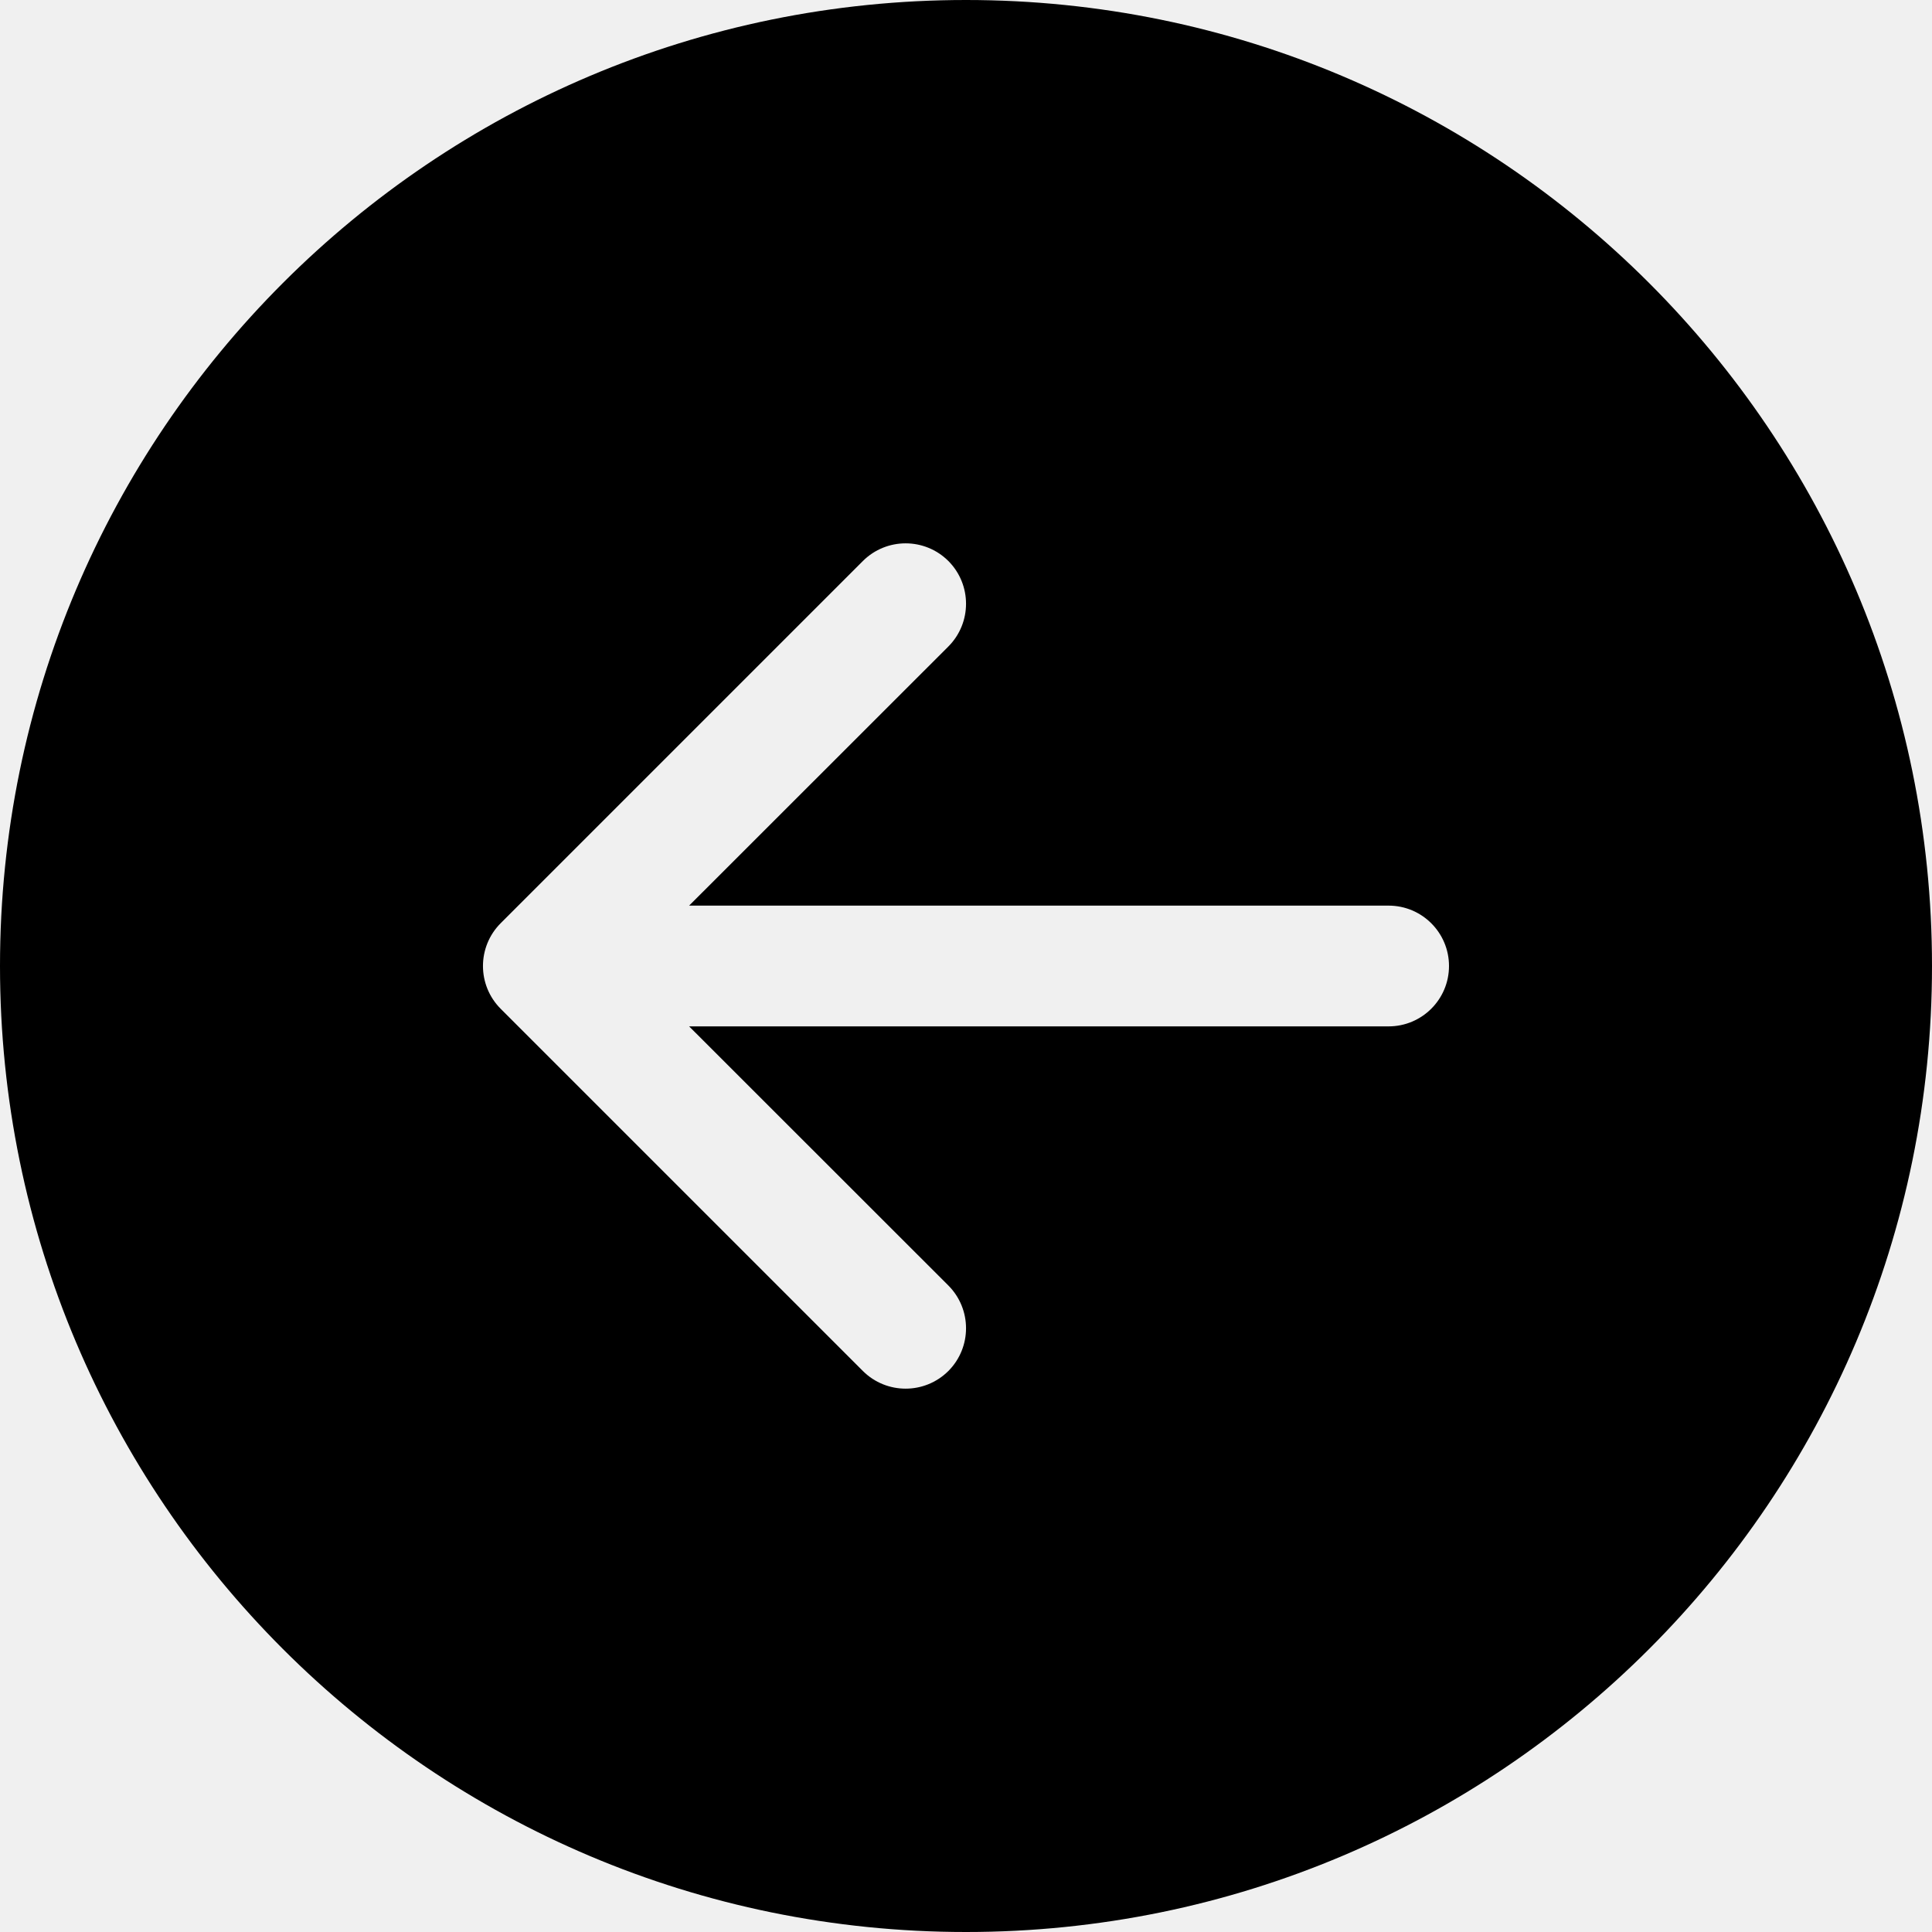
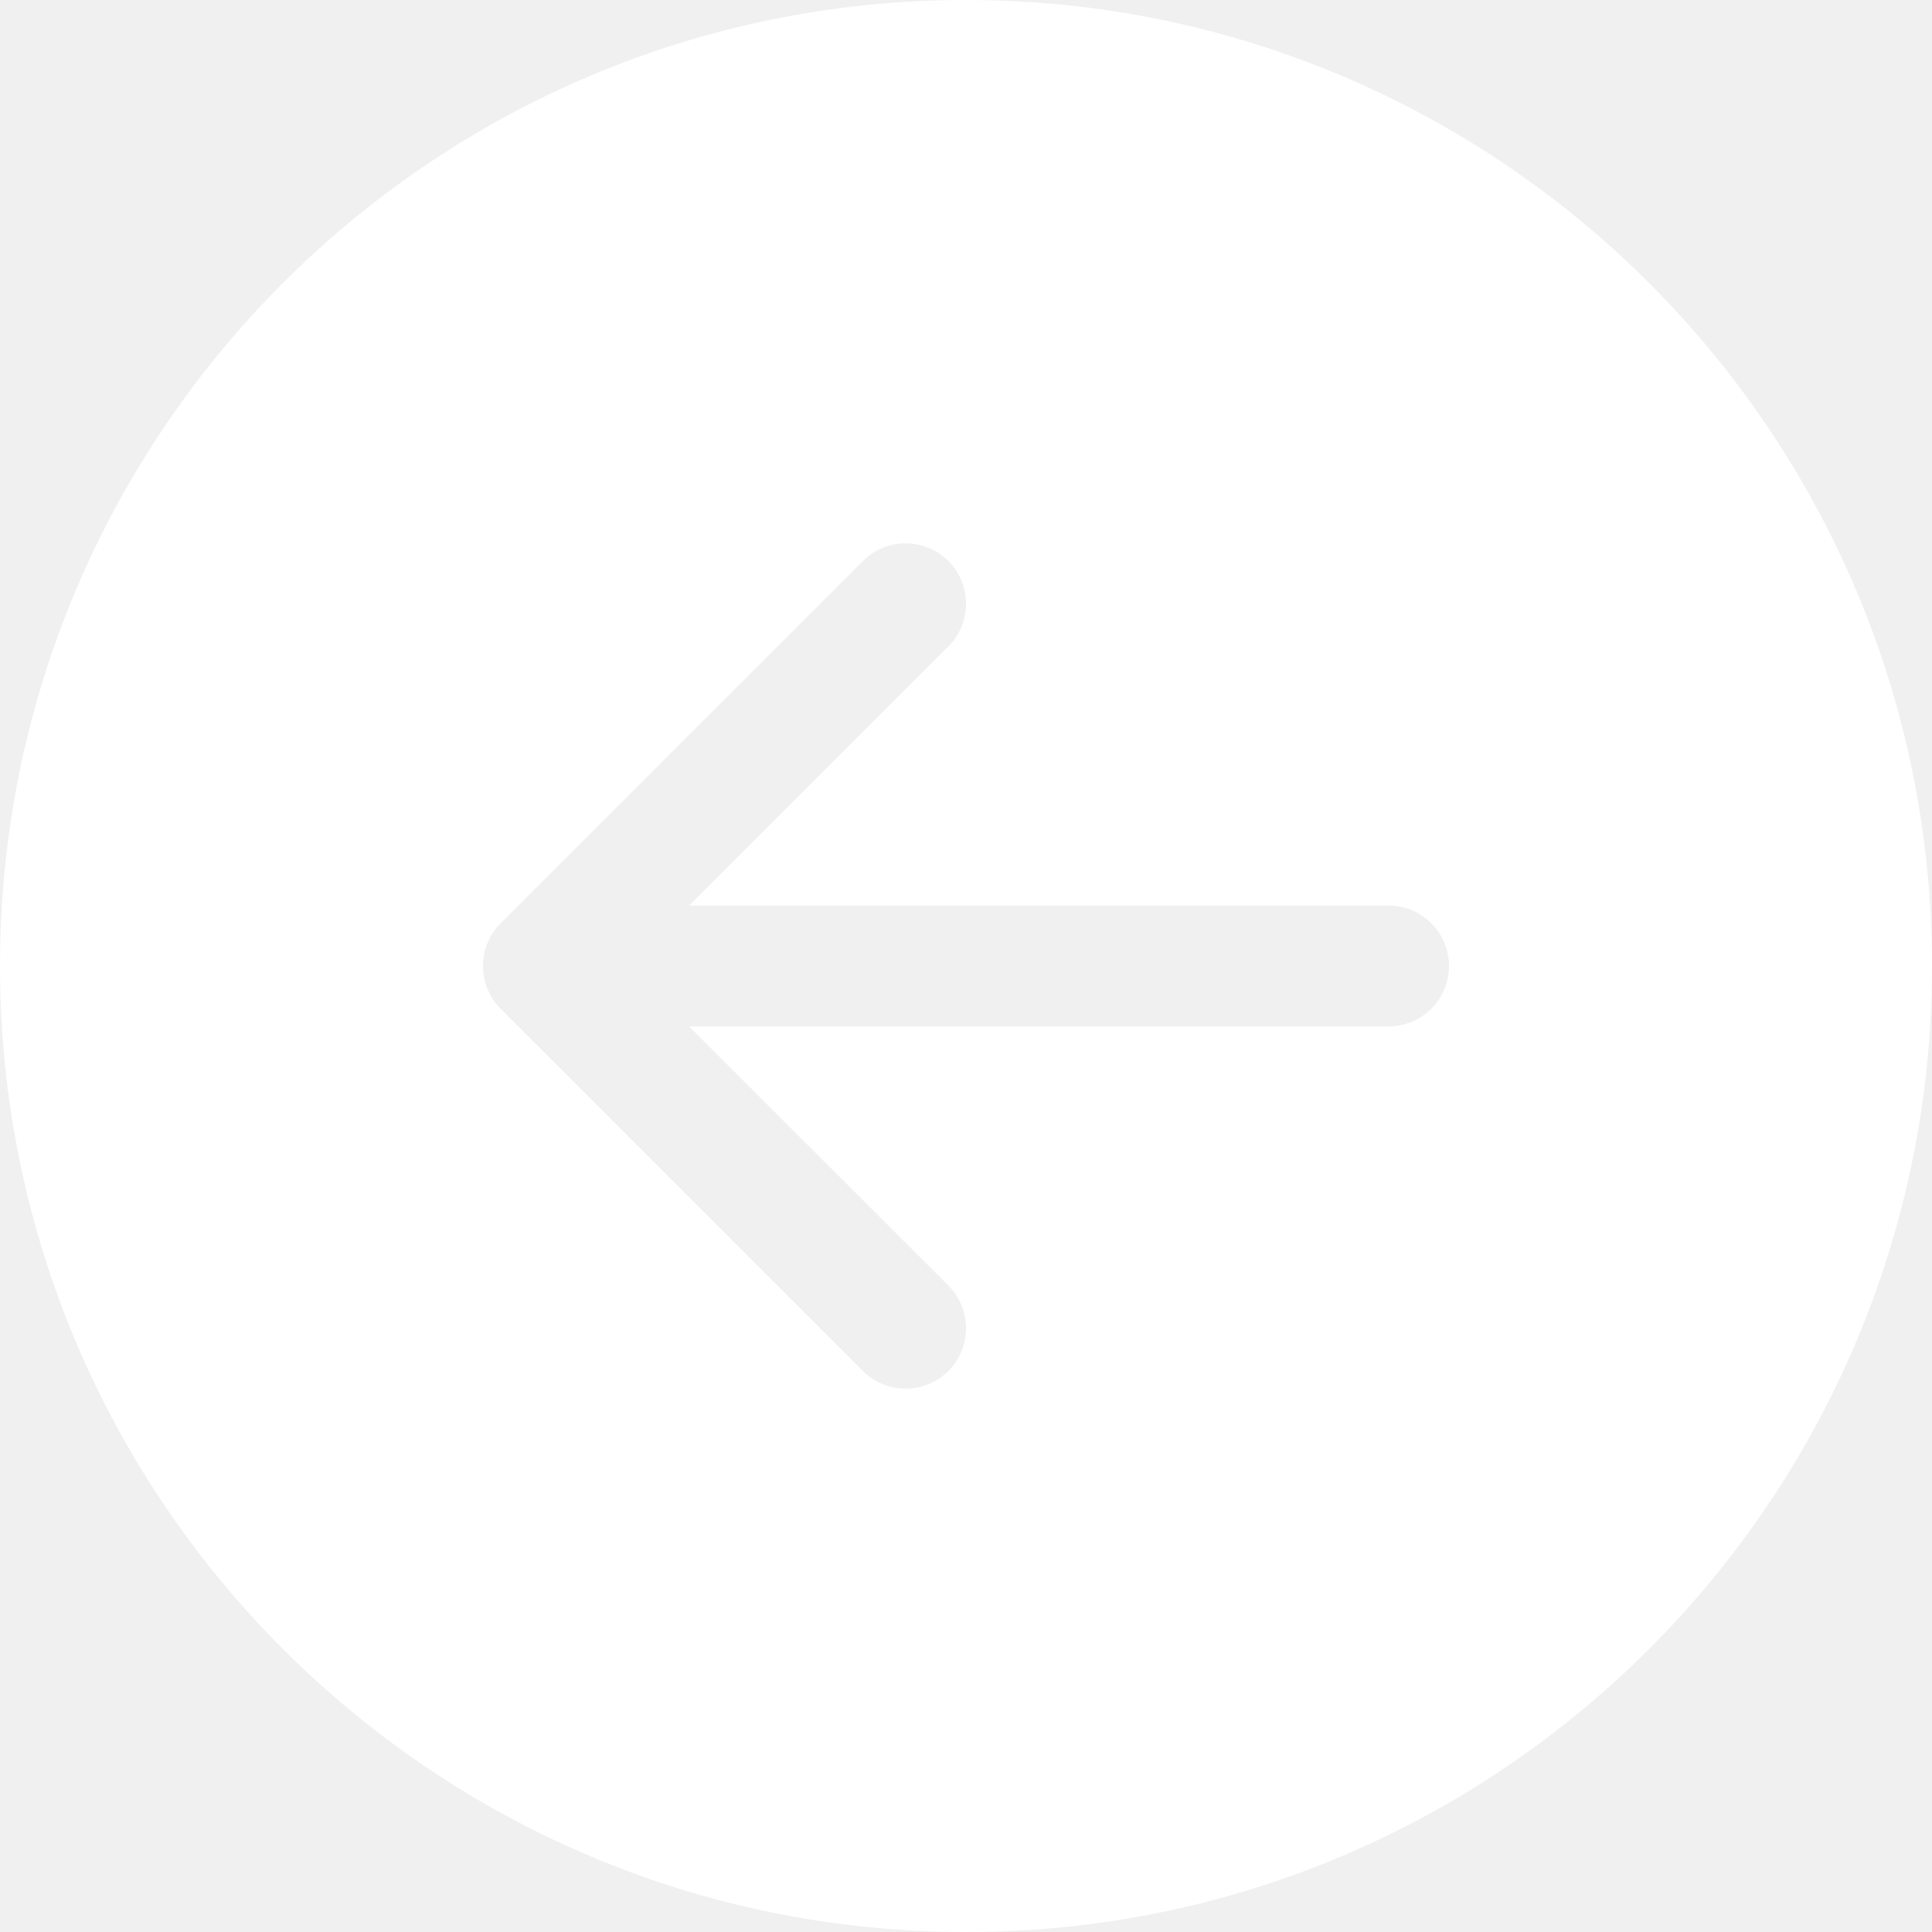
- <svg xmlns="http://www.w3.org/2000/svg" width="16" height="16" viewBox="0 0 16 16" fill="none">
-   <path d="M8 0C3.582 0 0 3.582 0 8C0 12.418 3.582 16 8 16C12.418 16 16 12.418 16 8C16 3.582 12.418 0 8 0ZM11.5 7.5C11.776 7.5 12 7.724 12 8C12 8.276 11.776 8.5 11.5 8.5H5.707L7.854 10.646C8.049 10.842 8.049 11.158 7.854 11.354C7.658 11.549 7.342 11.549 7.146 11.354L4.146 8.354C3.951 8.158 3.951 7.842 4.146 7.646L7.146 4.646C7.342 4.451 7.658 4.451 7.854 4.646C8.049 4.842 8.049 5.158 7.854 5.354L5.707 7.5H11.5Z" fill="black" />
+ <svg xmlns="http://www.w3.org/2000/svg" width="60" height="60" viewBox="0 3 16 10" fill="none">
+   <path d="M8 0C3.582 0 0 3.582 0 8C0 12.418 3.582 16 8 16C12.418 16 16 12.418 16 8C16 3.582 12.418 0 8 0ZM11.5 7.5C11.776 7.5 12 7.724 12 8C12 8.276 11.776 8.5 11.5 8.5H5.707L7.854 10.646C8.049 10.842 8.049 11.158 7.854 11.354C7.658 11.549 7.342 11.549 7.146 11.354L4.146 8.354C3.951 8.158 3.951 7.842 4.146 7.646L7.146 4.646C7.342 4.451 7.658 4.451 7.854 4.646C8.049 4.842 8.049 5.158 7.854 5.354L5.707 7.5H11.5Z" fill="white" />
</svg>
